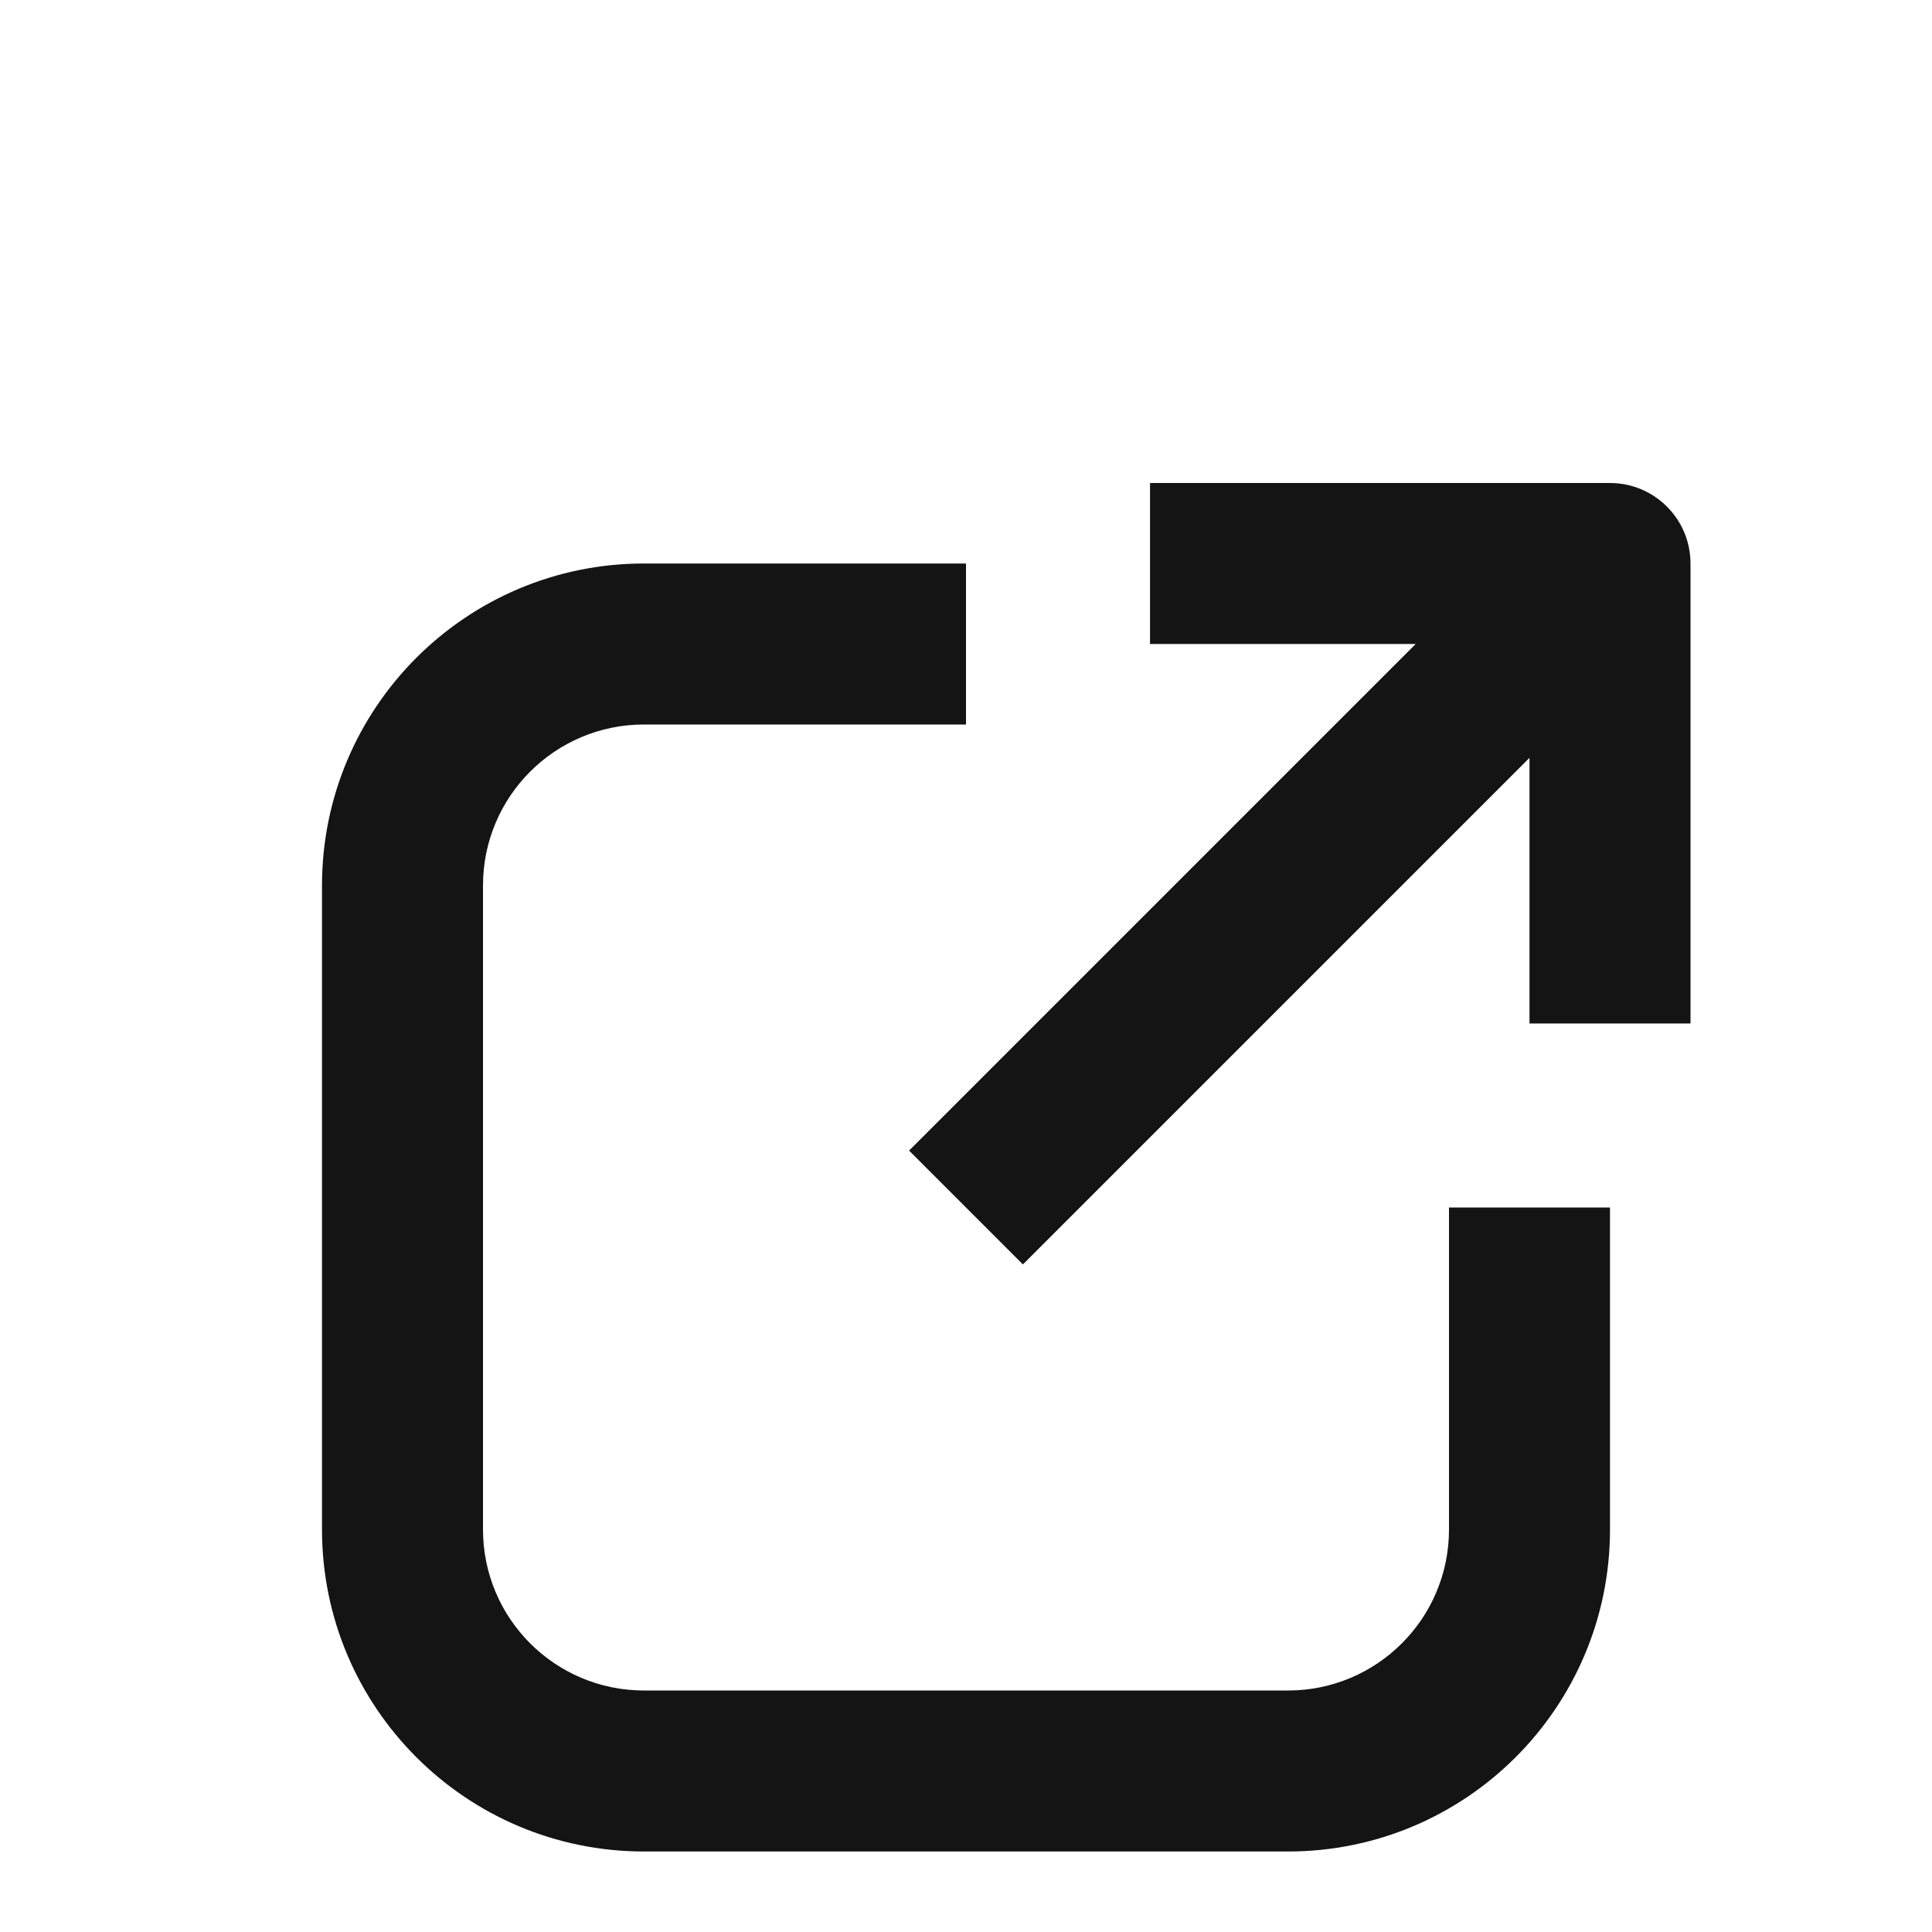
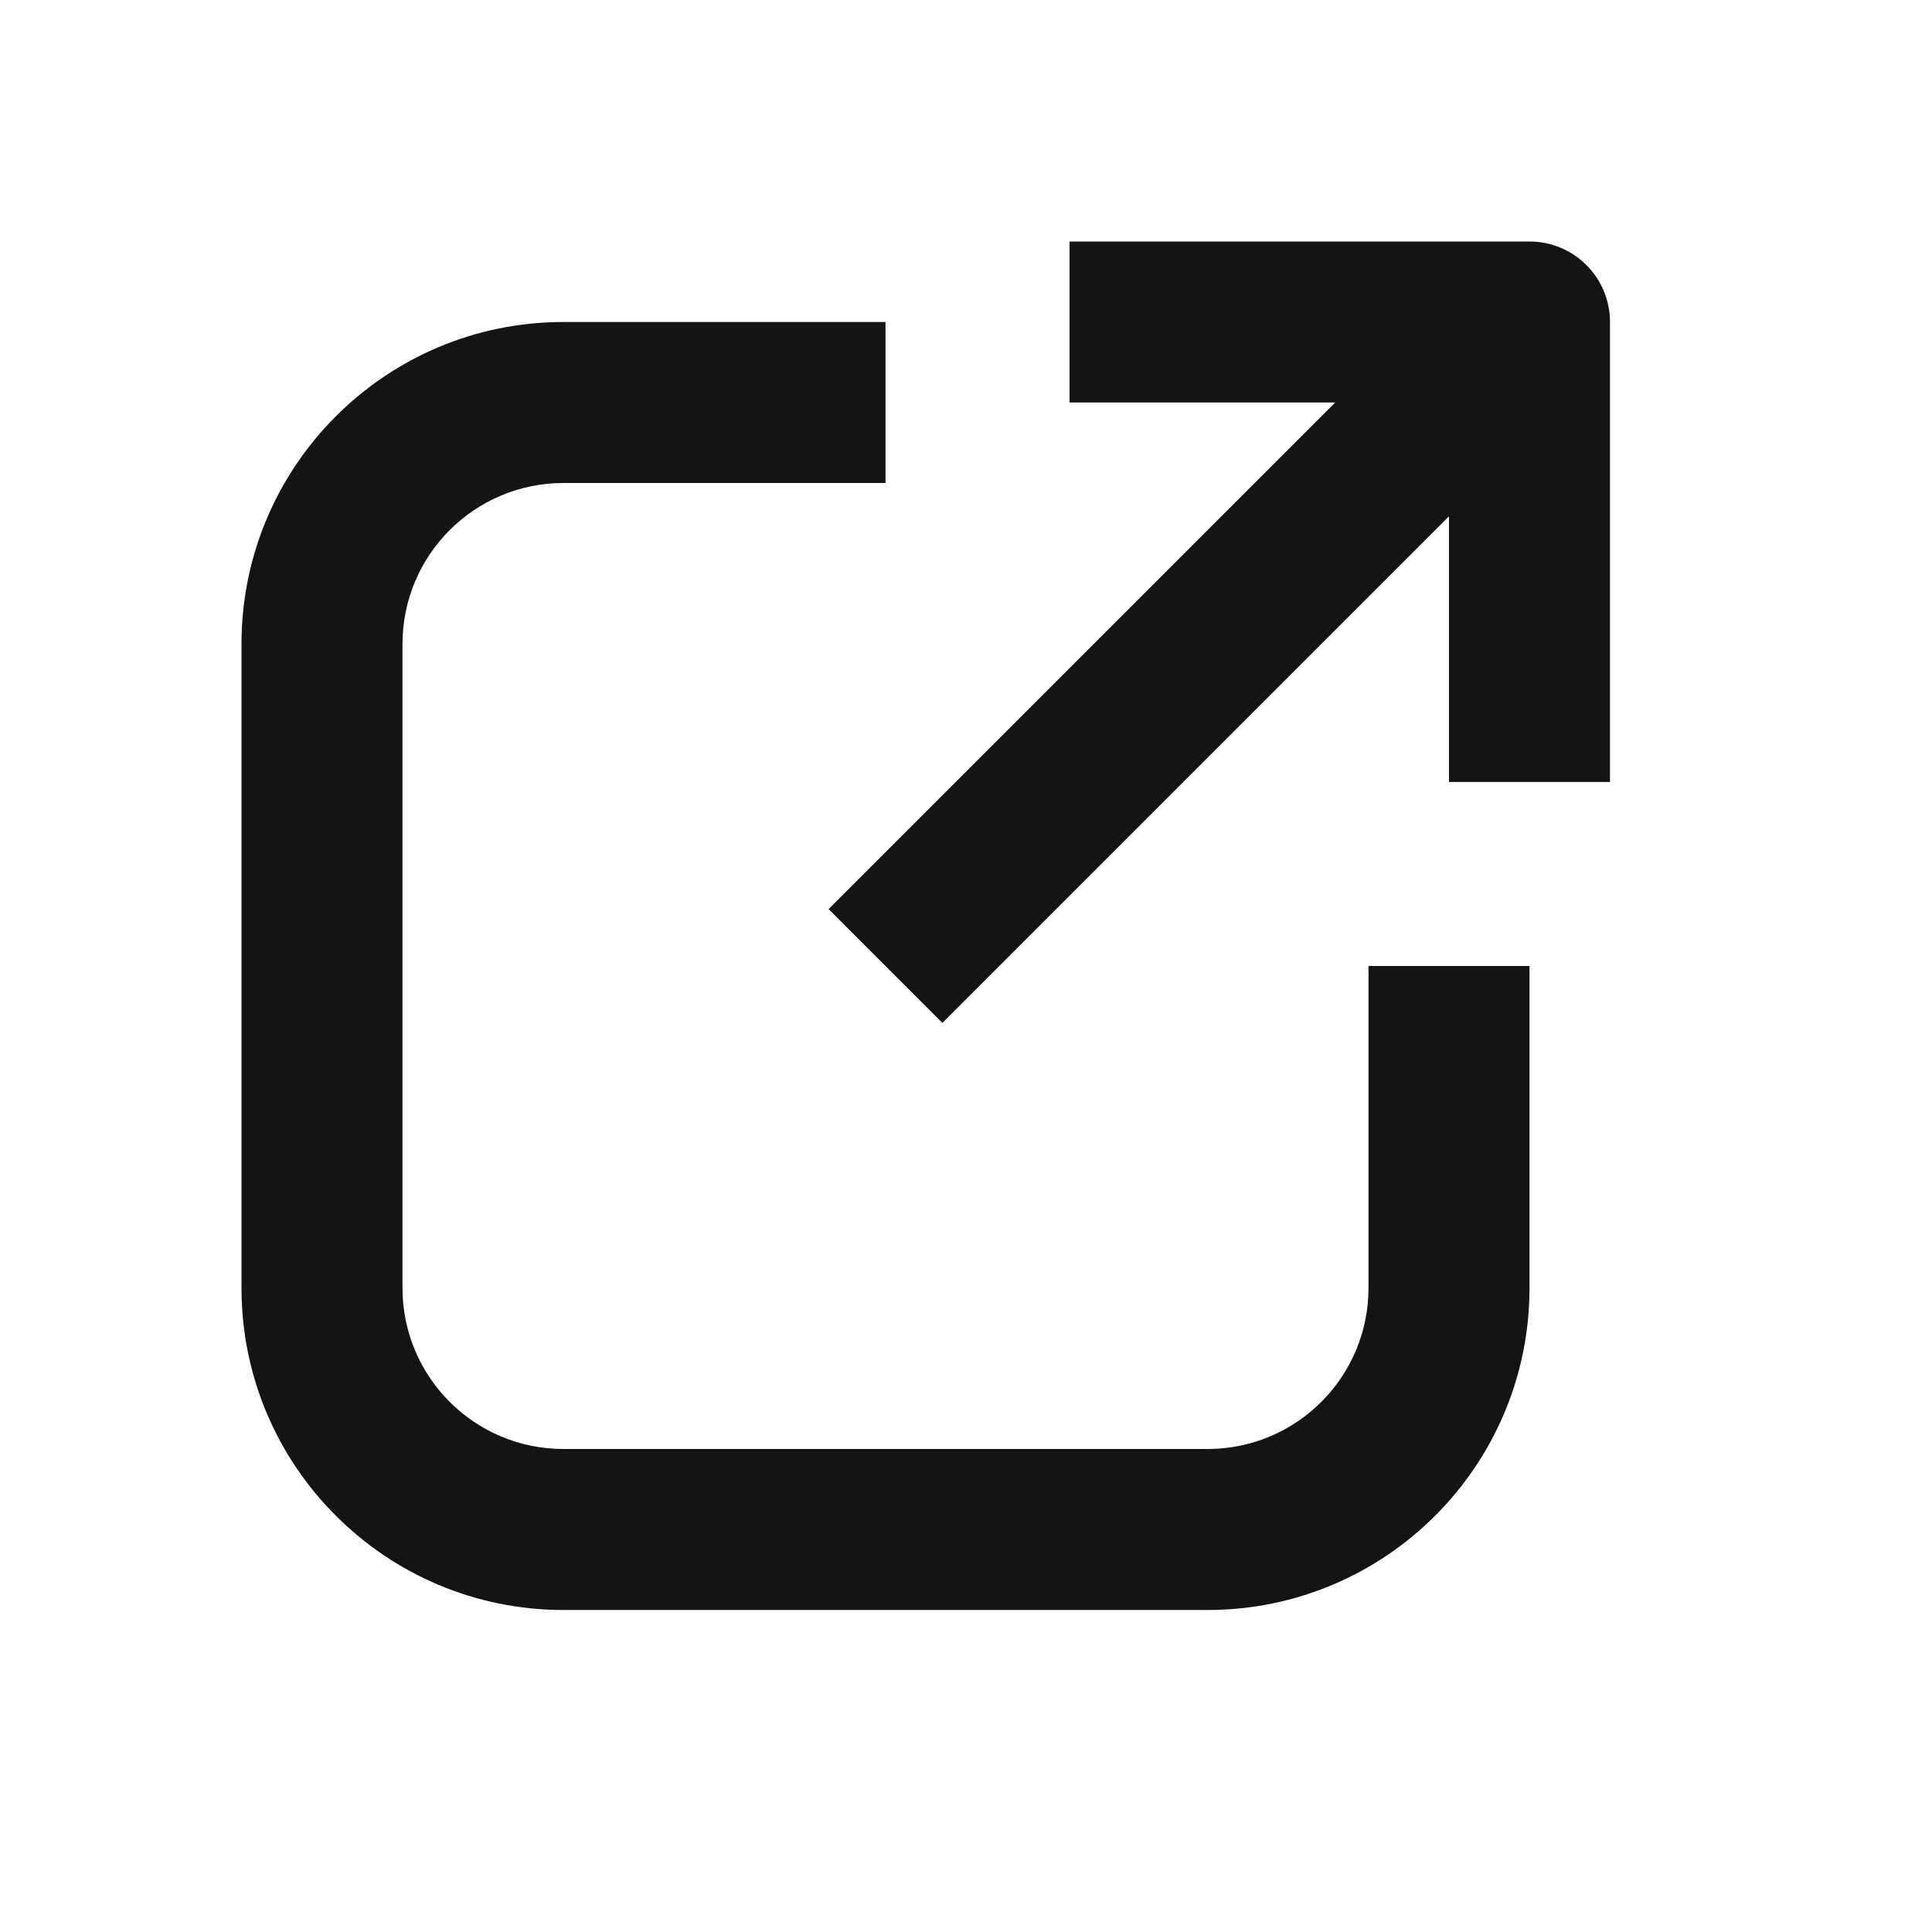
<svg xmlns="http://www.w3.org/2000/svg" width="24" height="24" viewBox="0 0 24 24" fill="none">
-   <path fill-rule="evenodd" clip-rule="evenodd" d="M12 7H8C5.791 7 4 8.791 4 11V19C4 21.209 5.791 23 8 23H16C18.209 23 20 21.209 20 19V15H18V19C18 20.105 17.105 21 16 21H8C6.895 21 6 20.105 6 19V11C6 9.895 6.895 9 8 9H12V7Z" fill="#141414" />
-   <path fill-rule="evenodd" clip-rule="evenodd" d="M14.286 6H20C20.552 6 21 6.448 21 7V12.714H19V9.414L12.707 15.707L11.293 14.293L17.586 8H14.286V6Z" fill="#141414" />
+   <path fill-rule="evenodd" clip-rule="evenodd" d="M11 4H7C4.791 4 3 5.791 3 8V16C3 18.209 4.791 20 7 20H15C17.209 20 19 18.209 19 16V12H17V16C17 17.105 16.105 18 15 18H7C5.895 18 5 17.105 5 16V8C5 6.895 5.895 6 7 6H11V4Z" fill="#141414" />
+   <path fill-rule="evenodd" clip-rule="evenodd" d="M13.286 3H19C19.552 3 20 3.448 20 4V9.714H18V6.414L11.707 12.707L10.293 11.293L16.586 5H13.286V3Z" fill="#141414" />
</svg>
